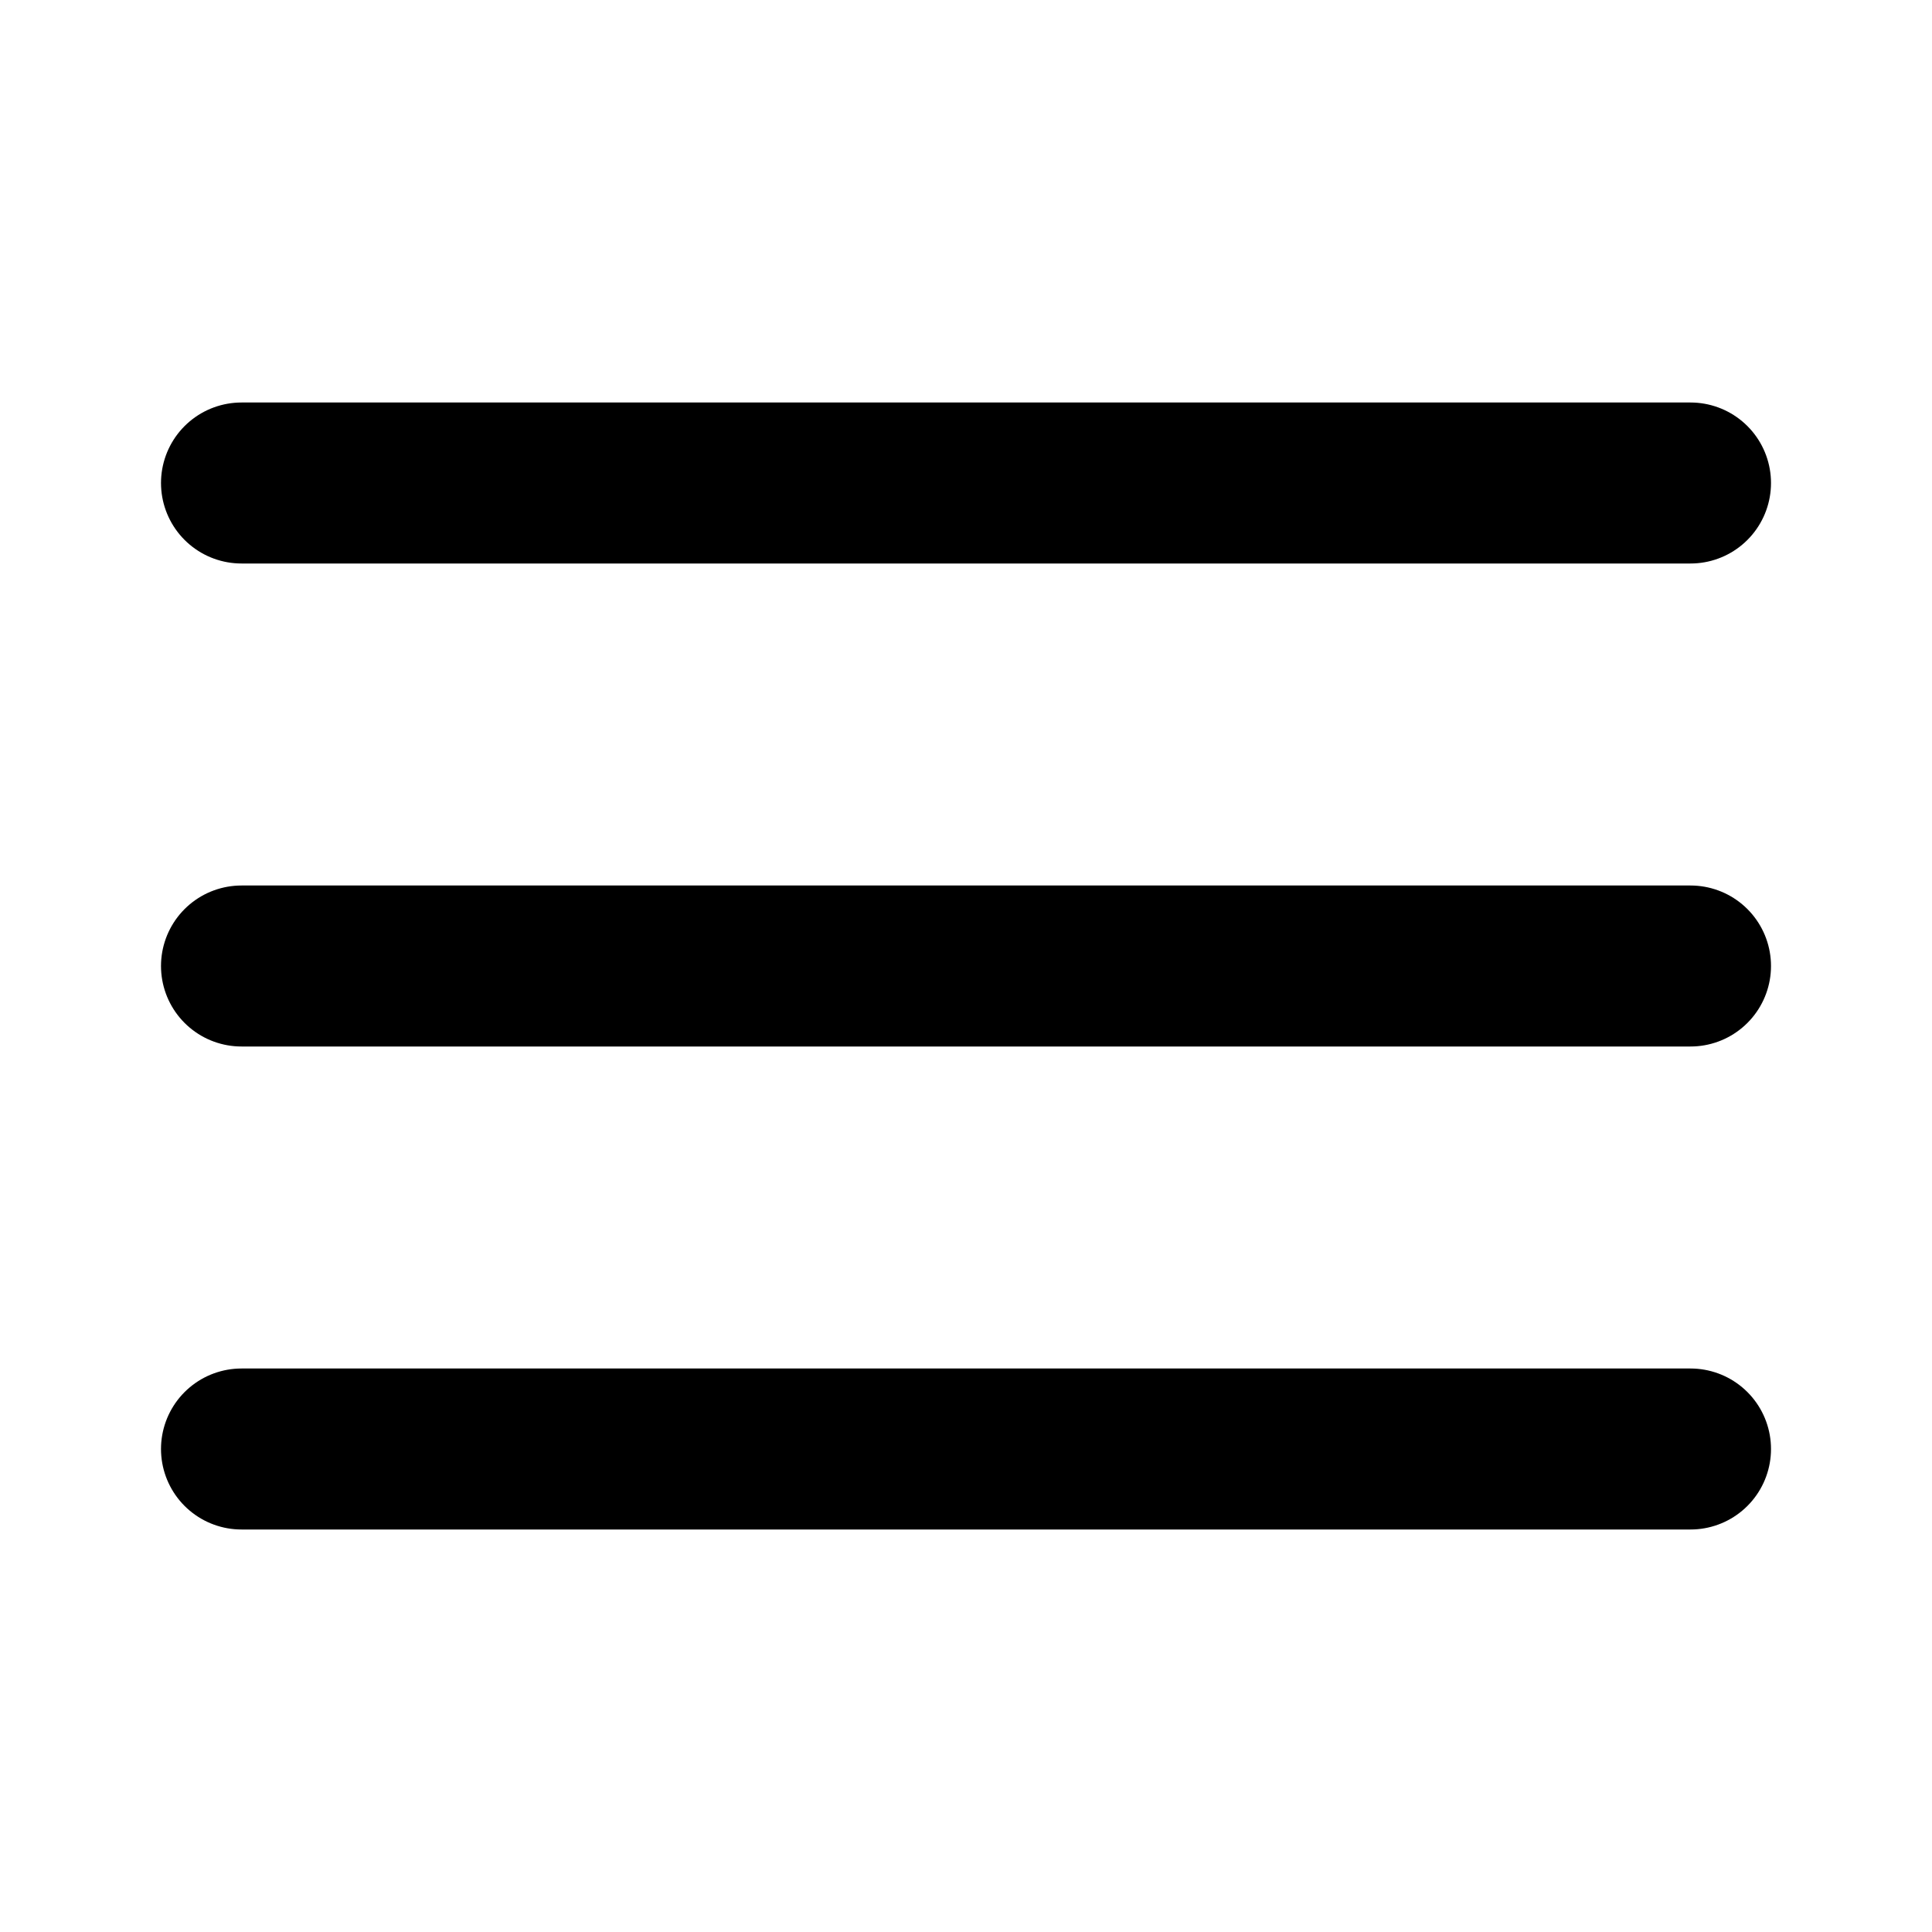
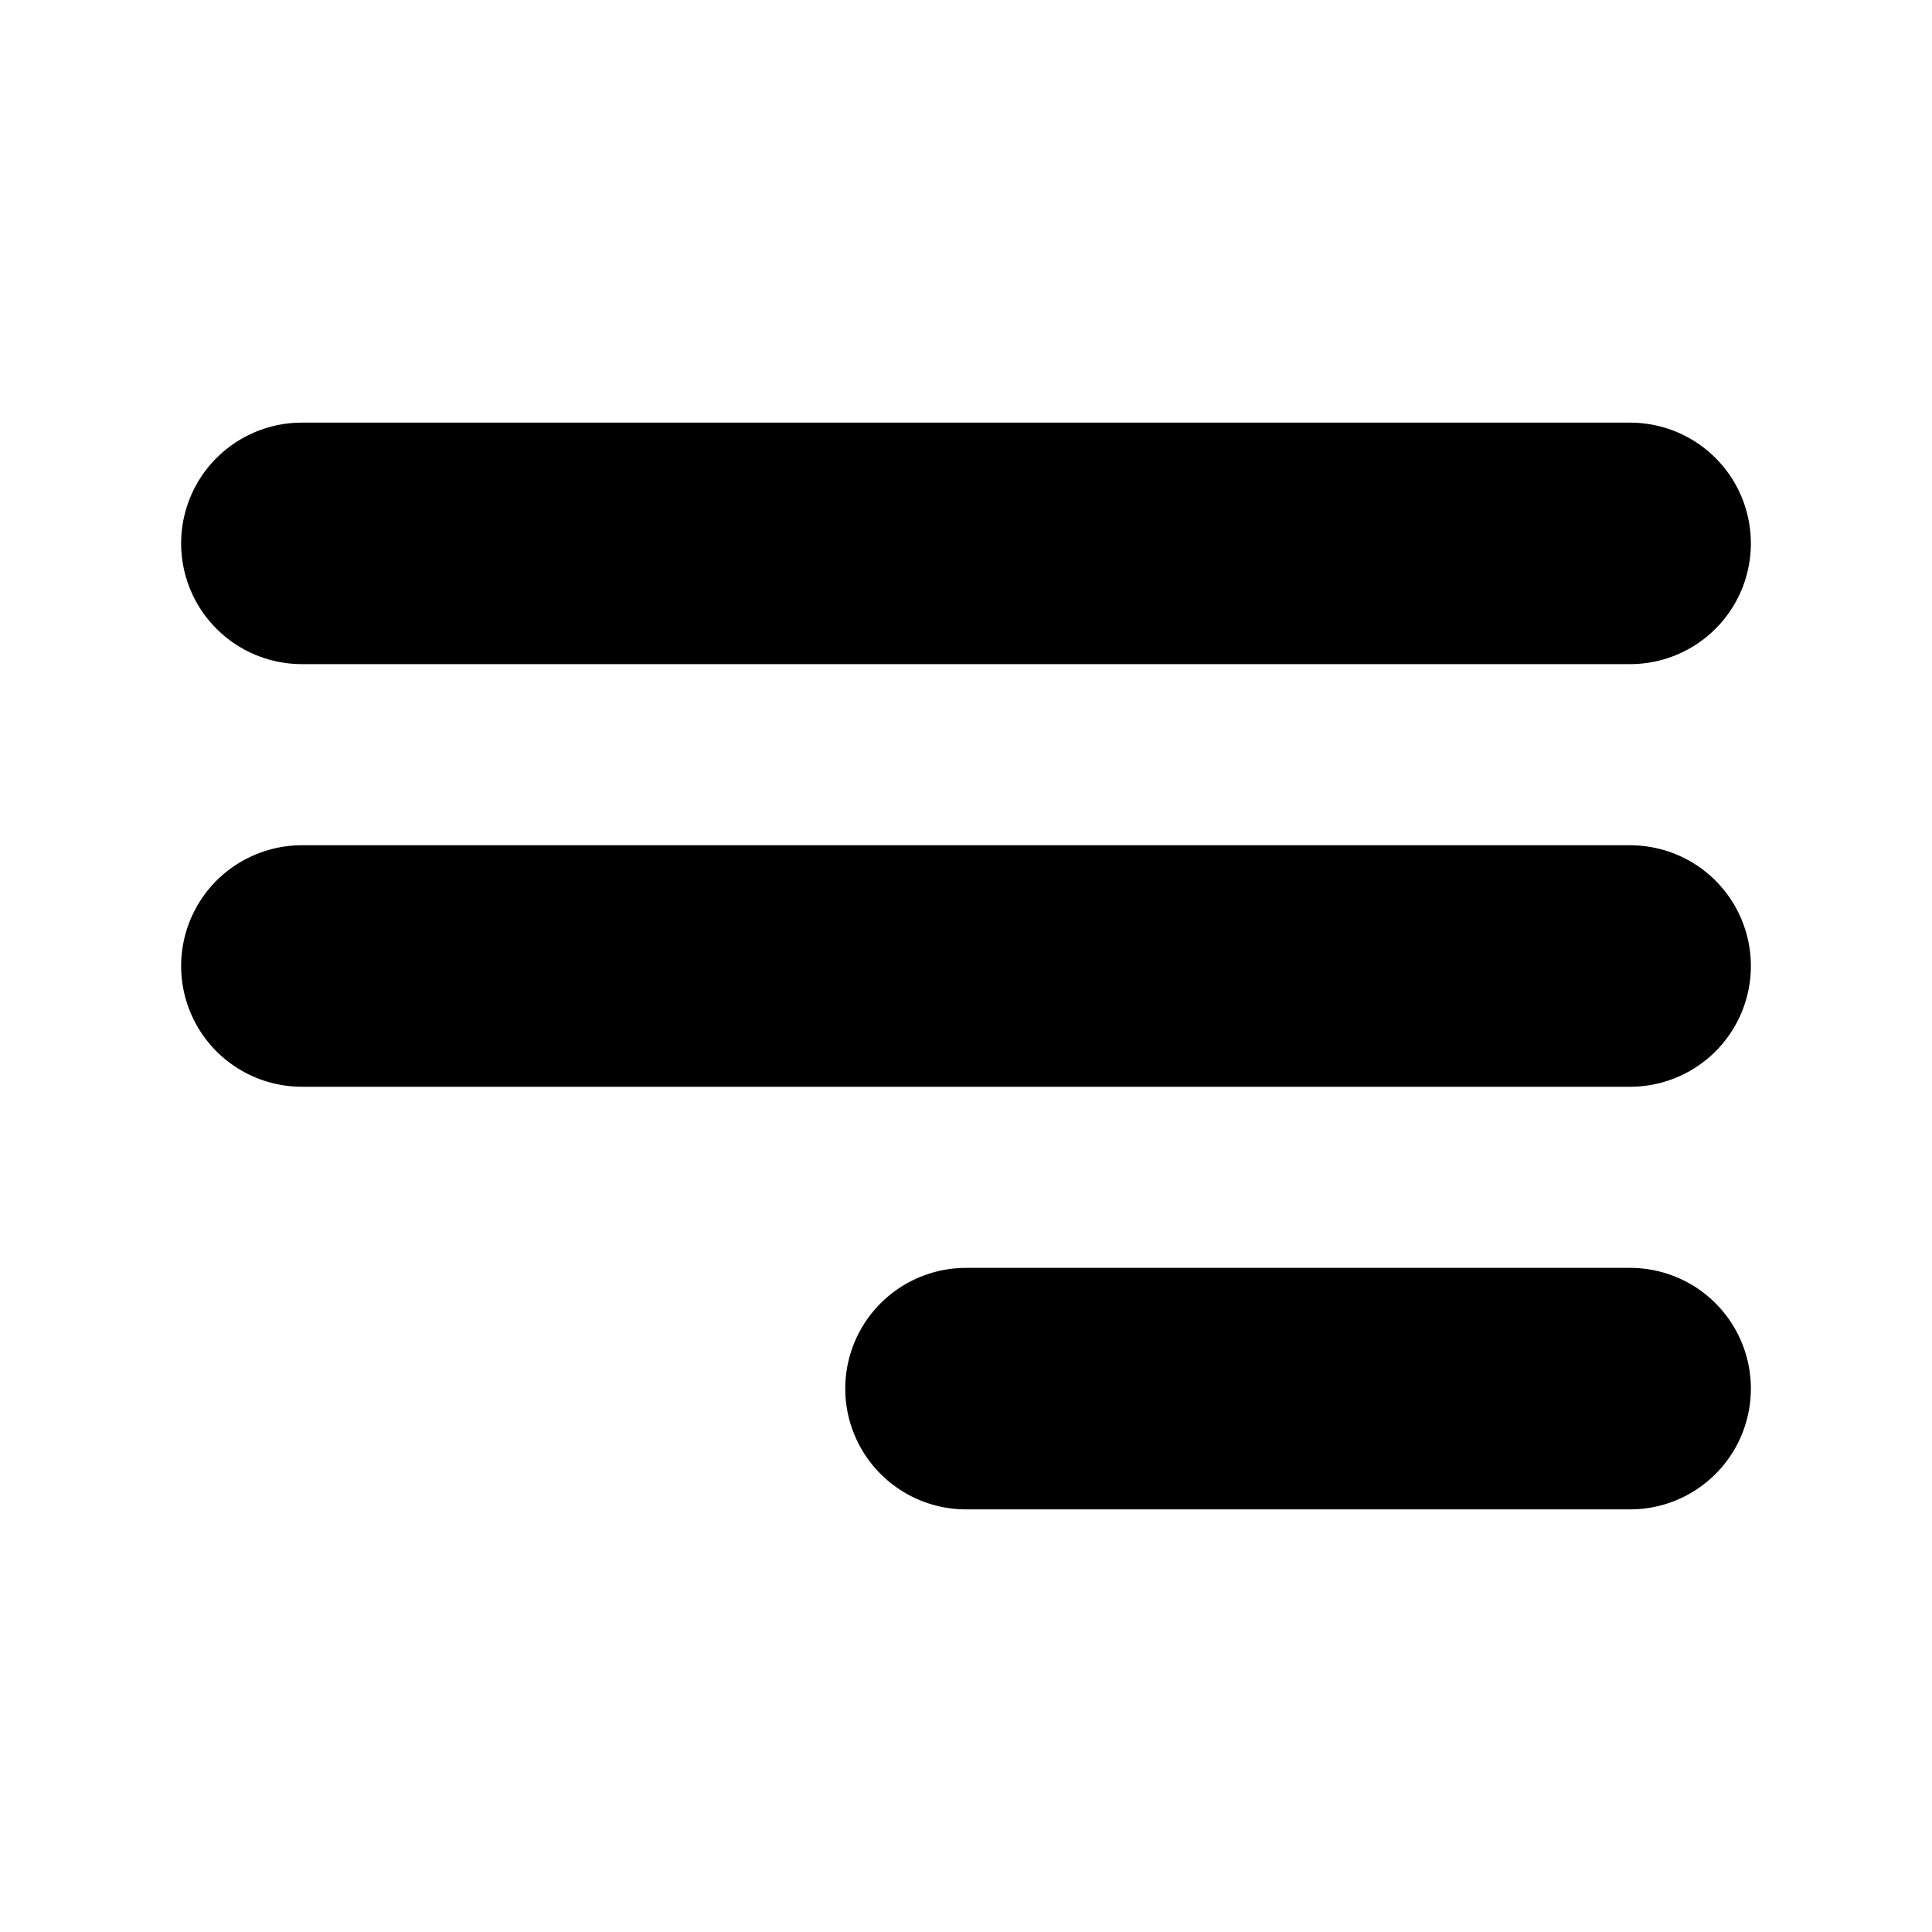
- <svg xmlns="http://www.w3.org/2000/svg" width="24" height="24" viewBox="0 0 24 24" fill="none" stroke="currentColor" stroke-width="2" stroke-linecap="round" stroke-linejoin="round" class="feather feather-menu">
-   <line x1="3" y1="12" x2="21" y2="12" />
-   <line x1="3" y1="6" x2="21" y2="6" />
-   <line x1="3" y1="18" x2="21" y2="18" />
+ <svg xmlns="http://www.w3.org/2000/svg" width="24" height="24" viewBox="0 0 24 24" fill="none">
+   <path d="M3.75 6.75H20.25M3.75 12H20.25M12 17.25H20.25" stroke="black" stroke-width="3" stroke-linecap="round" stroke-linejoin="round" />
</svg>
